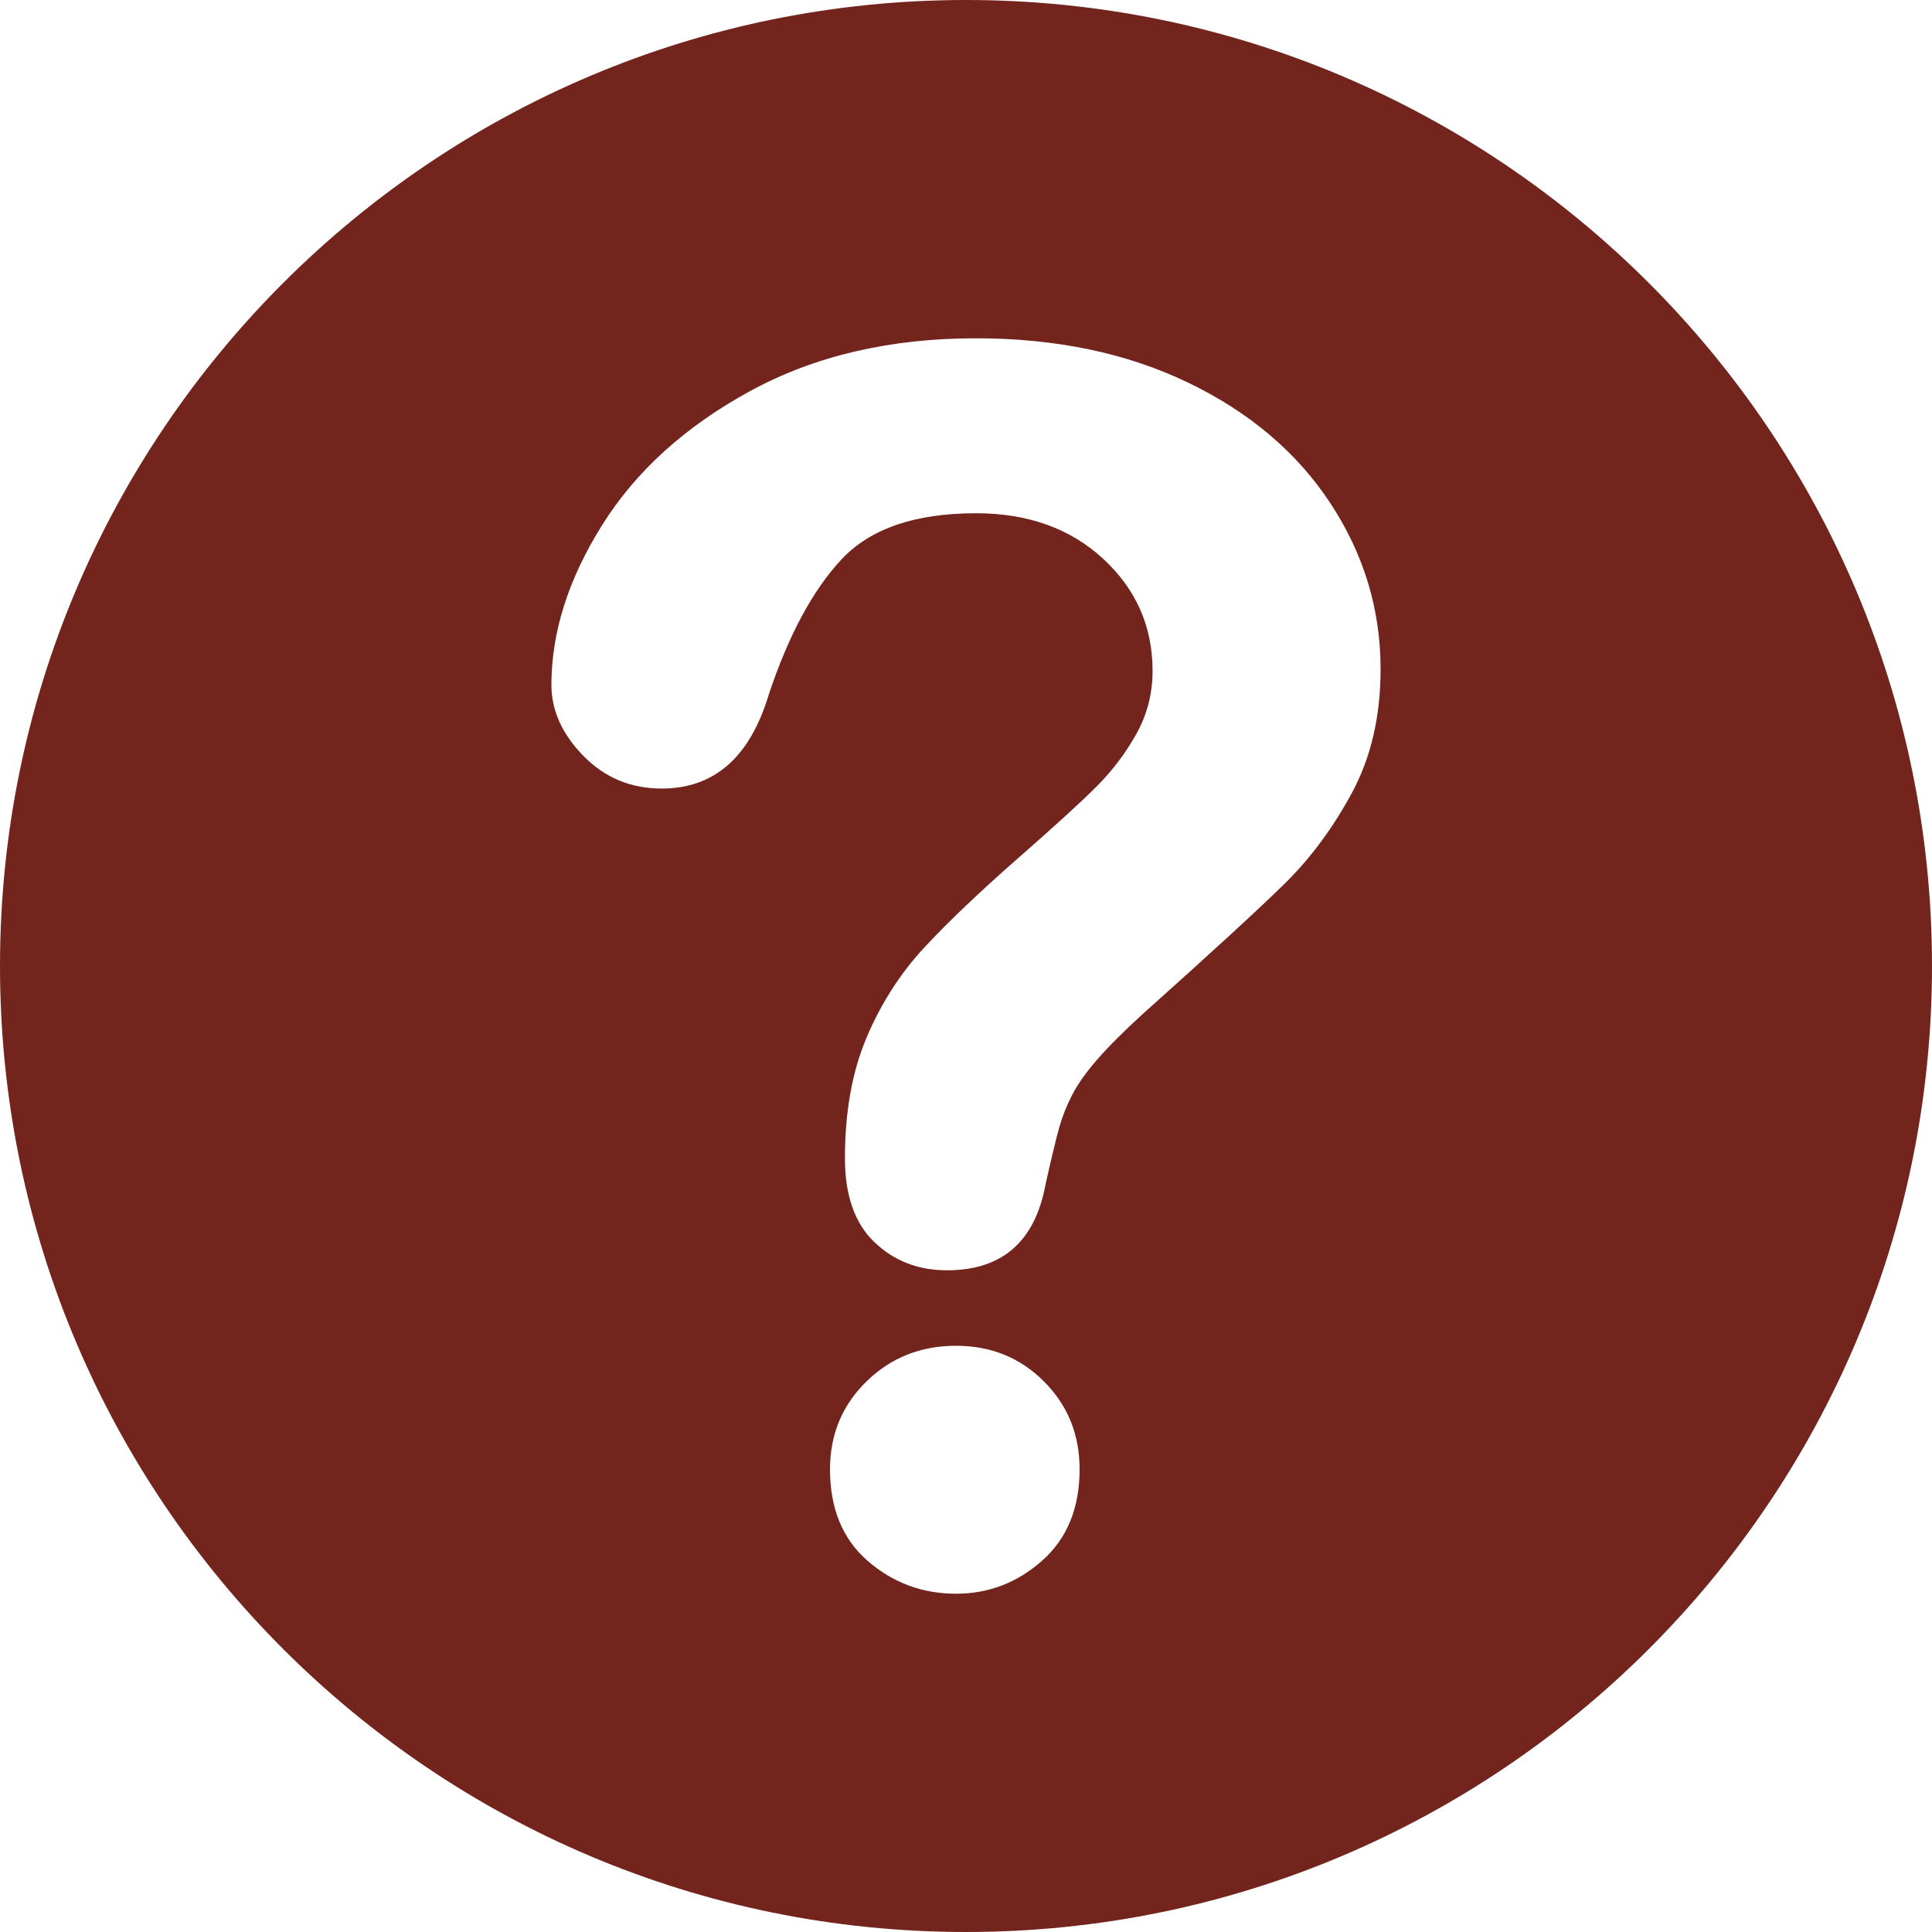
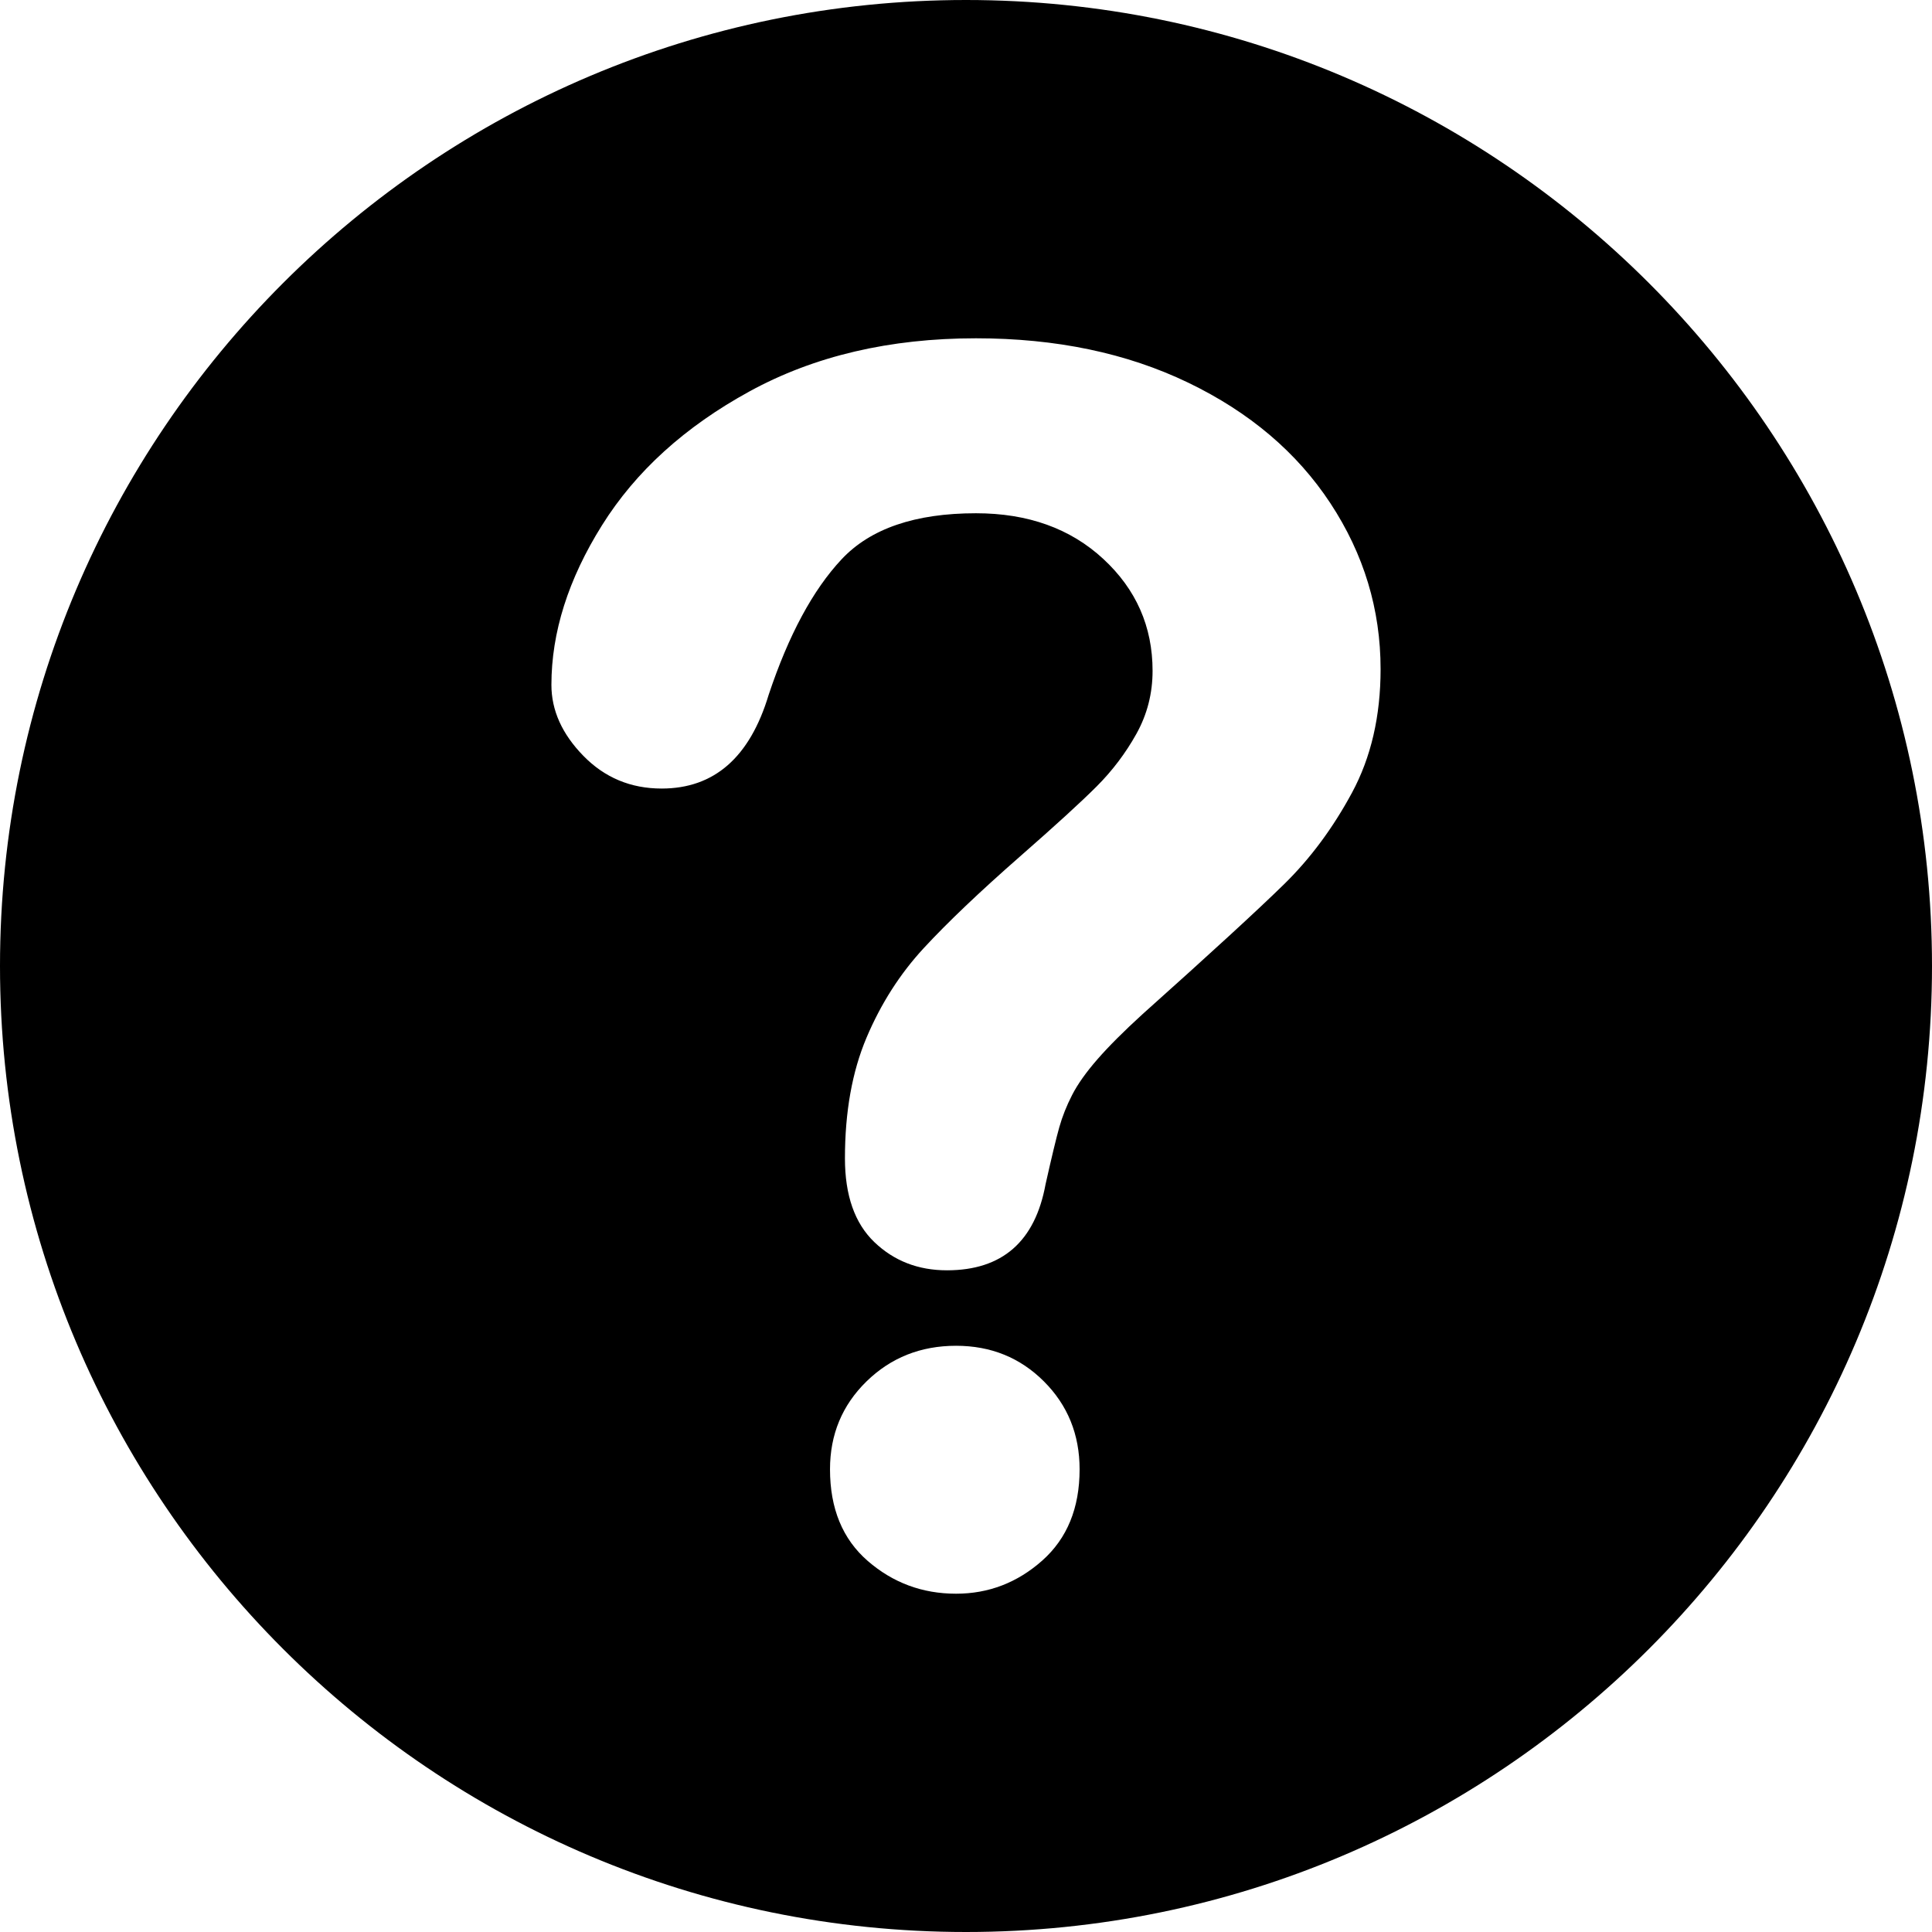
- <svg xmlns="http://www.w3.org/2000/svg" width="100%" height="100%" viewBox="0 0 100 100" version="1.1" xml:space="preserve" style="fill-rule:evenodd;clip-rule:evenodd;stroke-linejoin:round;stroke-miterlimit:2;">
-   <path d="M50,0c27.596,0 50,22.404 50,50c0,27.596 -22.404,50 -50,50c-27.596,0 -50,-22.404 -50,-50c0,-27.596 22.404,-50 50,-50Zm-0.515,82.49c-1.745,-0 -3.269,-0.566 -4.571,-1.696c-1.302,-1.13 -1.953,-2.711 -1.953,-4.742c0,-1.803 0.63,-3.319 1.889,-4.55c1.259,-1.23 2.804,-1.845 4.635,-1.845c1.803,-0 3.319,0.615 4.549,1.845c1.231,1.231 1.846,2.747 1.846,4.55c-0,2.003 -0.644,3.576 -1.931,4.721c-1.288,1.144 -2.776,1.717 -4.464,1.717Zm-20.944,-47.039c-0,-2.719 0.872,-5.473 2.618,-8.262c1.745,-2.79 4.292,-5.101 7.639,-6.932c3.348,-1.831 7.253,-2.747 11.717,-2.747c4.149,0 7.811,0.766 10.987,2.297c3.176,1.53 5.63,3.612 7.361,6.244c1.731,2.633 2.596,5.494 2.596,8.584c0,2.432 -0.493,4.564 -1.48,6.395c-0.987,1.831 -2.161,3.412 -3.52,4.742c-1.359,1.331 -3.798,3.57 -7.317,6.717c-0.973,0.887 -1.753,1.667 -2.339,2.339c-0.587,0.673 -1.023,1.288 -1.309,1.846c-0.287,0.558 -0.508,1.116 -0.666,1.674c-0.157,0.558 -0.393,1.538 -0.708,2.94c-0.543,2.975 -2.246,4.463 -5.107,4.463c-1.488,0 -2.74,-0.486 -3.756,-1.459c-1.015,-0.973 -1.523,-2.418 -1.523,-4.335c-0,-2.403 0.372,-4.485 1.116,-6.245c0.744,-1.759 1.731,-3.304 2.961,-4.635c1.23,-1.33 2.89,-2.911 4.979,-4.742c1.831,-1.603 3.154,-2.811 3.97,-3.627c0.815,-0.815 1.502,-1.724 2.06,-2.725c0.558,-1.002 0.837,-2.089 0.837,-3.262c-0,-2.289 -0.851,-4.22 -2.554,-5.794c-1.702,-1.574 -3.898,-2.361 -6.588,-2.361c-3.147,0 -5.465,0.794 -6.953,2.382c-1.488,1.588 -2.747,3.927 -3.777,7.018c-0.973,3.233 -2.818,4.849 -5.536,4.849c-1.603,0 -2.954,-0.565 -4.056,-1.695c-1.102,-1.13 -1.652,-2.353 -1.652,-3.669Z" style="fill:#73241d;" />
+ <svg xmlns="http://www.w3.org/2000/svg" xml:space="preserve" fill-rule="evenodd" stroke-linejoin="round" stroke-miterlimit="2" clip-rule="evenodd" viewBox="0 0 100 100">
+   <path d="M50 0c27.596 0 50 22.404 50 50s-22.404 50-50 50S0 77.596 0 50 22.404 0 50 0Zm-.515 82.49c-1.745 0-3.269-.566-4.571-1.696-1.302-1.13-1.953-2.711-1.953-4.742 0-1.803.63-3.319 1.889-4.55 1.259-1.23 2.804-1.845 4.635-1.845 1.803 0 3.319.615 4.549 1.845 1.231 1.231 1.846 2.747 1.846 4.55 0 2.003-.644 3.576-1.931 4.721-1.288 1.144-2.776 1.717-4.464 1.717ZM28.541 35.451c0-2.719.872-5.473 2.618-8.262 1.745-2.79 4.292-5.101 7.639-6.932 3.348-1.831 7.253-2.747 11.717-2.747 4.149 0 7.811.766 10.987 2.297 3.176 1.53 5.63 3.612 7.361 6.244 1.731 2.633 2.596 5.494 2.596 8.584 0 2.432-.493 4.564-1.48 6.395-.987 1.831-2.161 3.412-3.52 4.742-1.359 1.331-3.798 3.57-7.317 6.717-.973.887-1.753 1.667-2.339 2.339-.587.673-1.023 1.288-1.309 1.846-.287.558-.508 1.116-.666 1.674-.157.558-.393 1.538-.708 2.94-.543 2.975-2.246 4.463-5.107 4.463-1.488 0-2.74-.486-3.756-1.459-1.015-.973-1.523-2.418-1.523-4.335 0-2.403.372-4.485 1.116-6.245.744-1.759 1.731-3.304 2.961-4.635 1.23-1.33 2.89-2.911 4.979-4.742 1.831-1.603 3.154-2.811 3.97-3.627.815-.815 1.502-1.724 2.06-2.725.558-1.002.837-2.089.837-3.262 0-2.289-.851-4.22-2.554-5.794-1.702-1.574-3.898-2.361-6.588-2.361-3.147 0-5.465.794-6.953 2.382-1.488 1.588-2.747 3.927-3.777 7.018-.973 3.233-2.818 4.849-5.536 4.849-1.603 0-2.954-.565-4.056-1.695-1.102-1.13-1.652-2.353-1.652-3.669Z" />
</svg>
